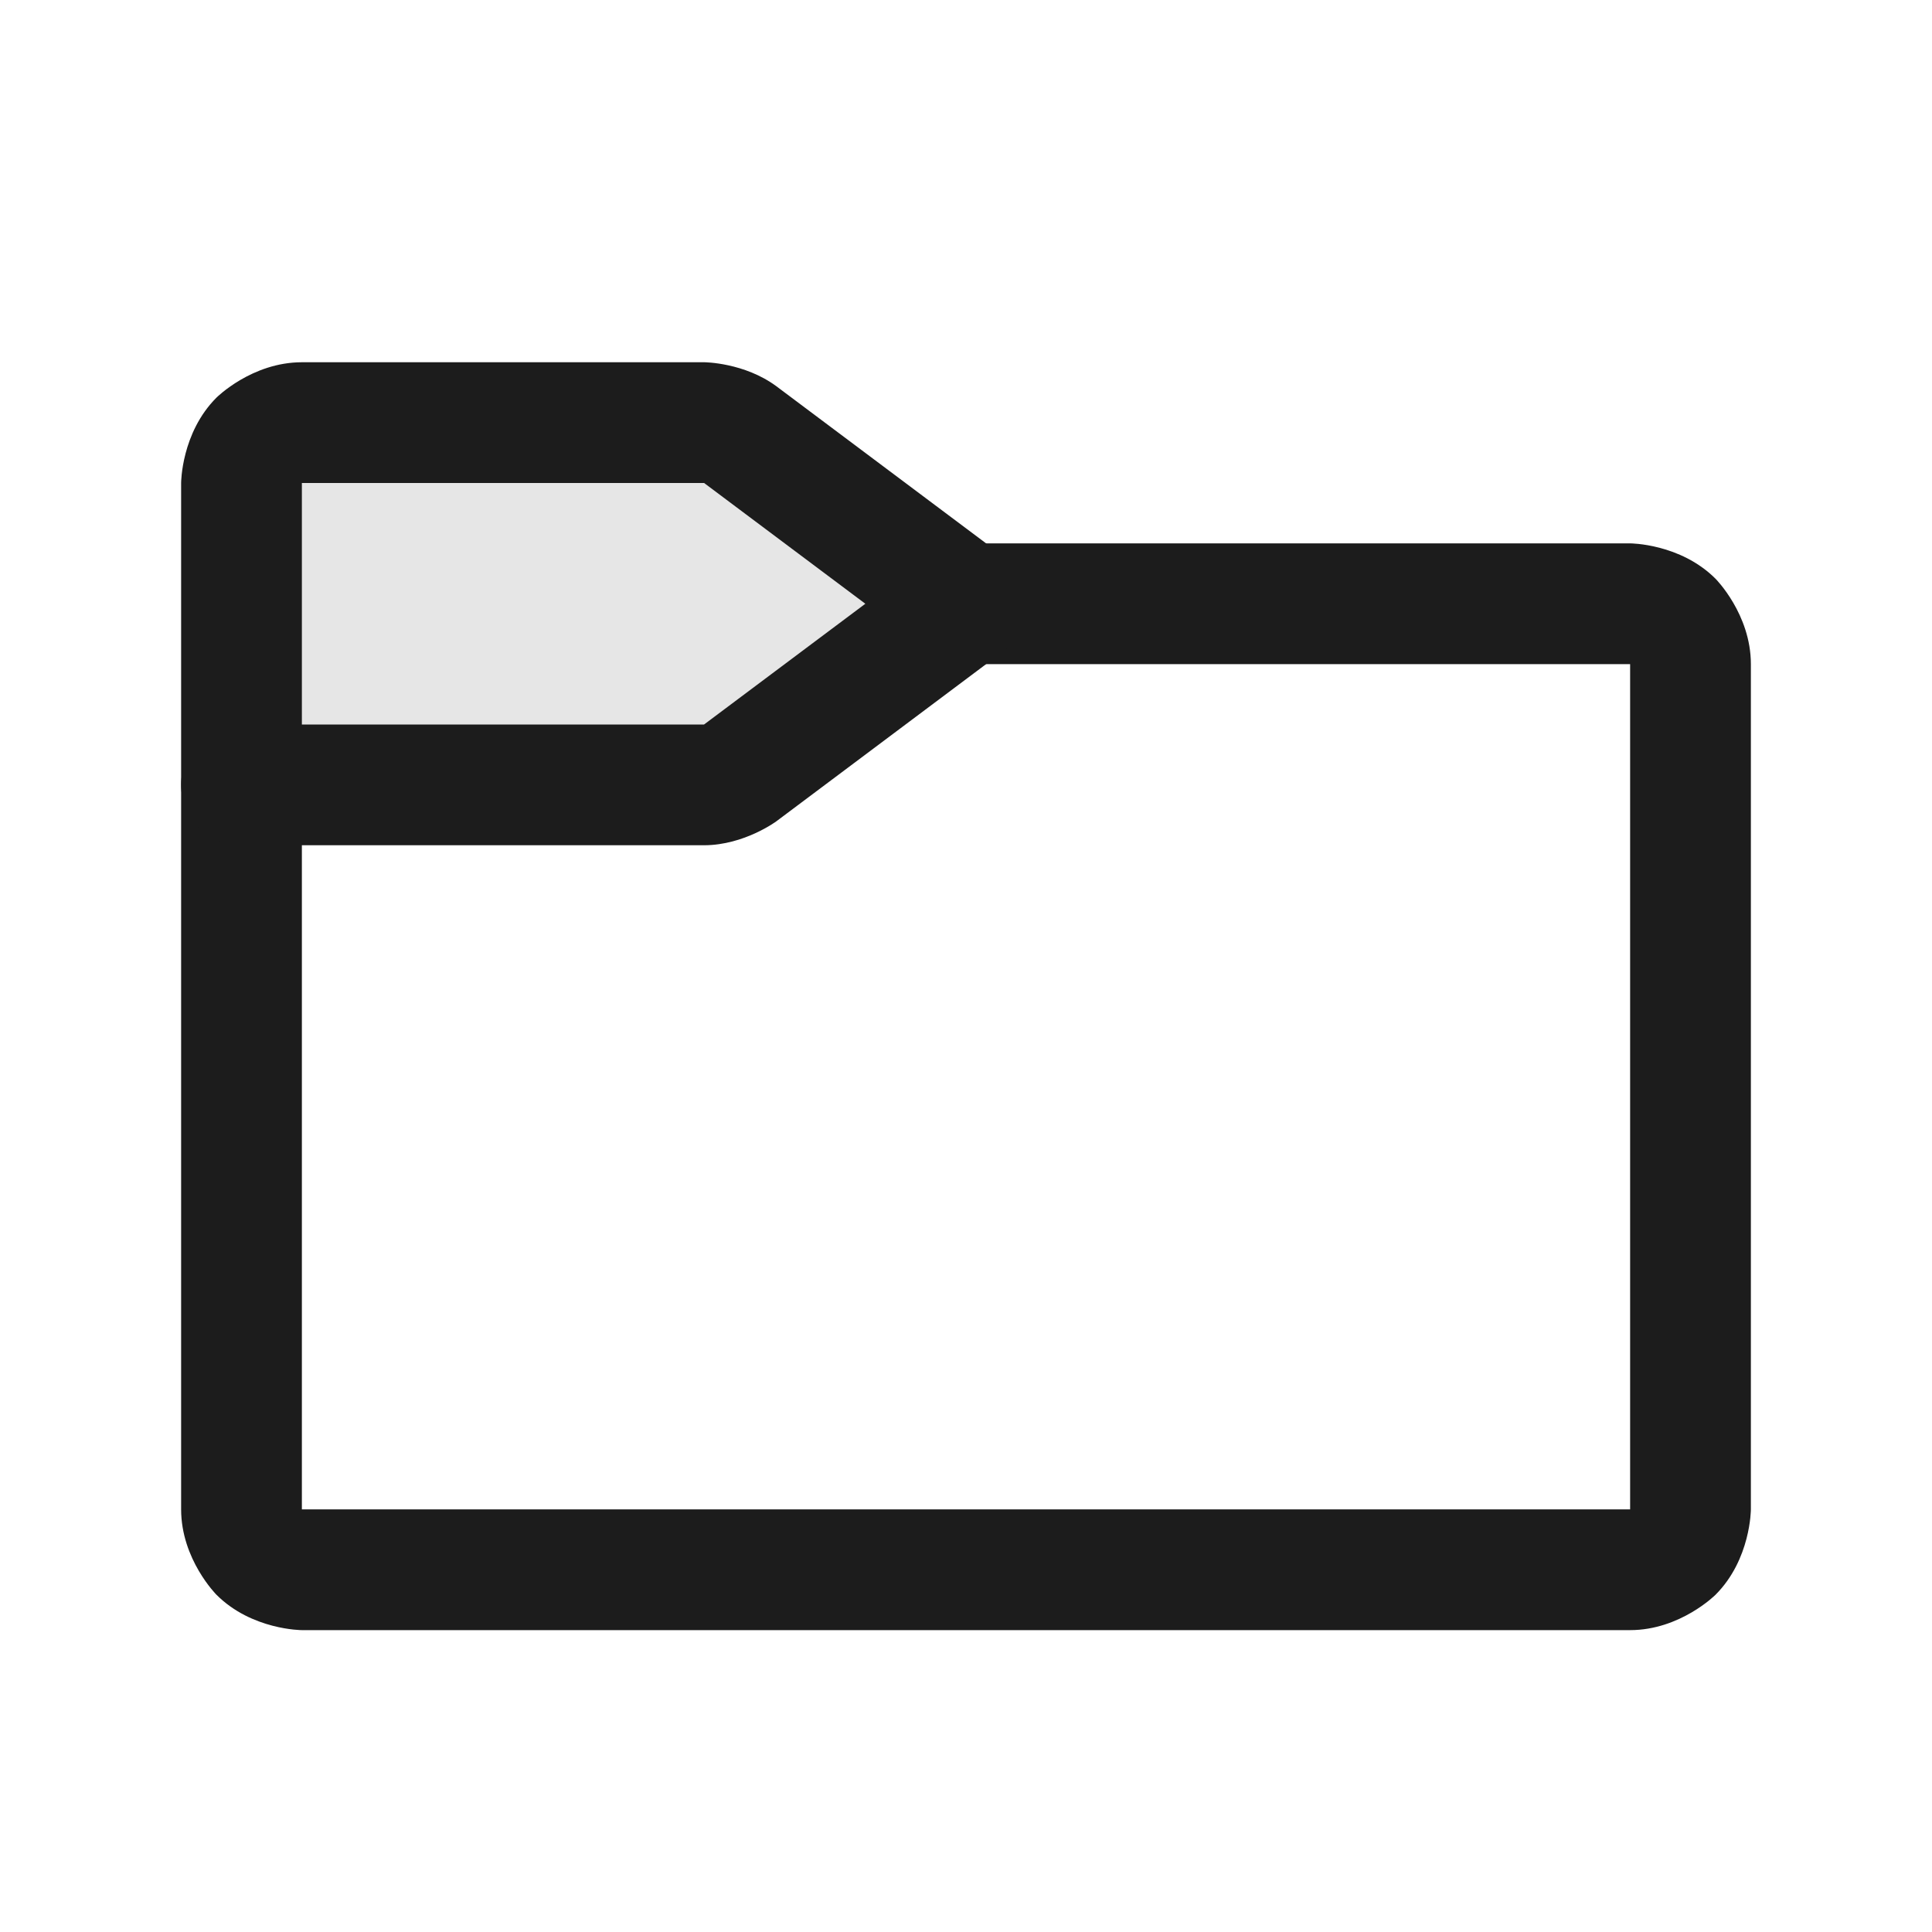
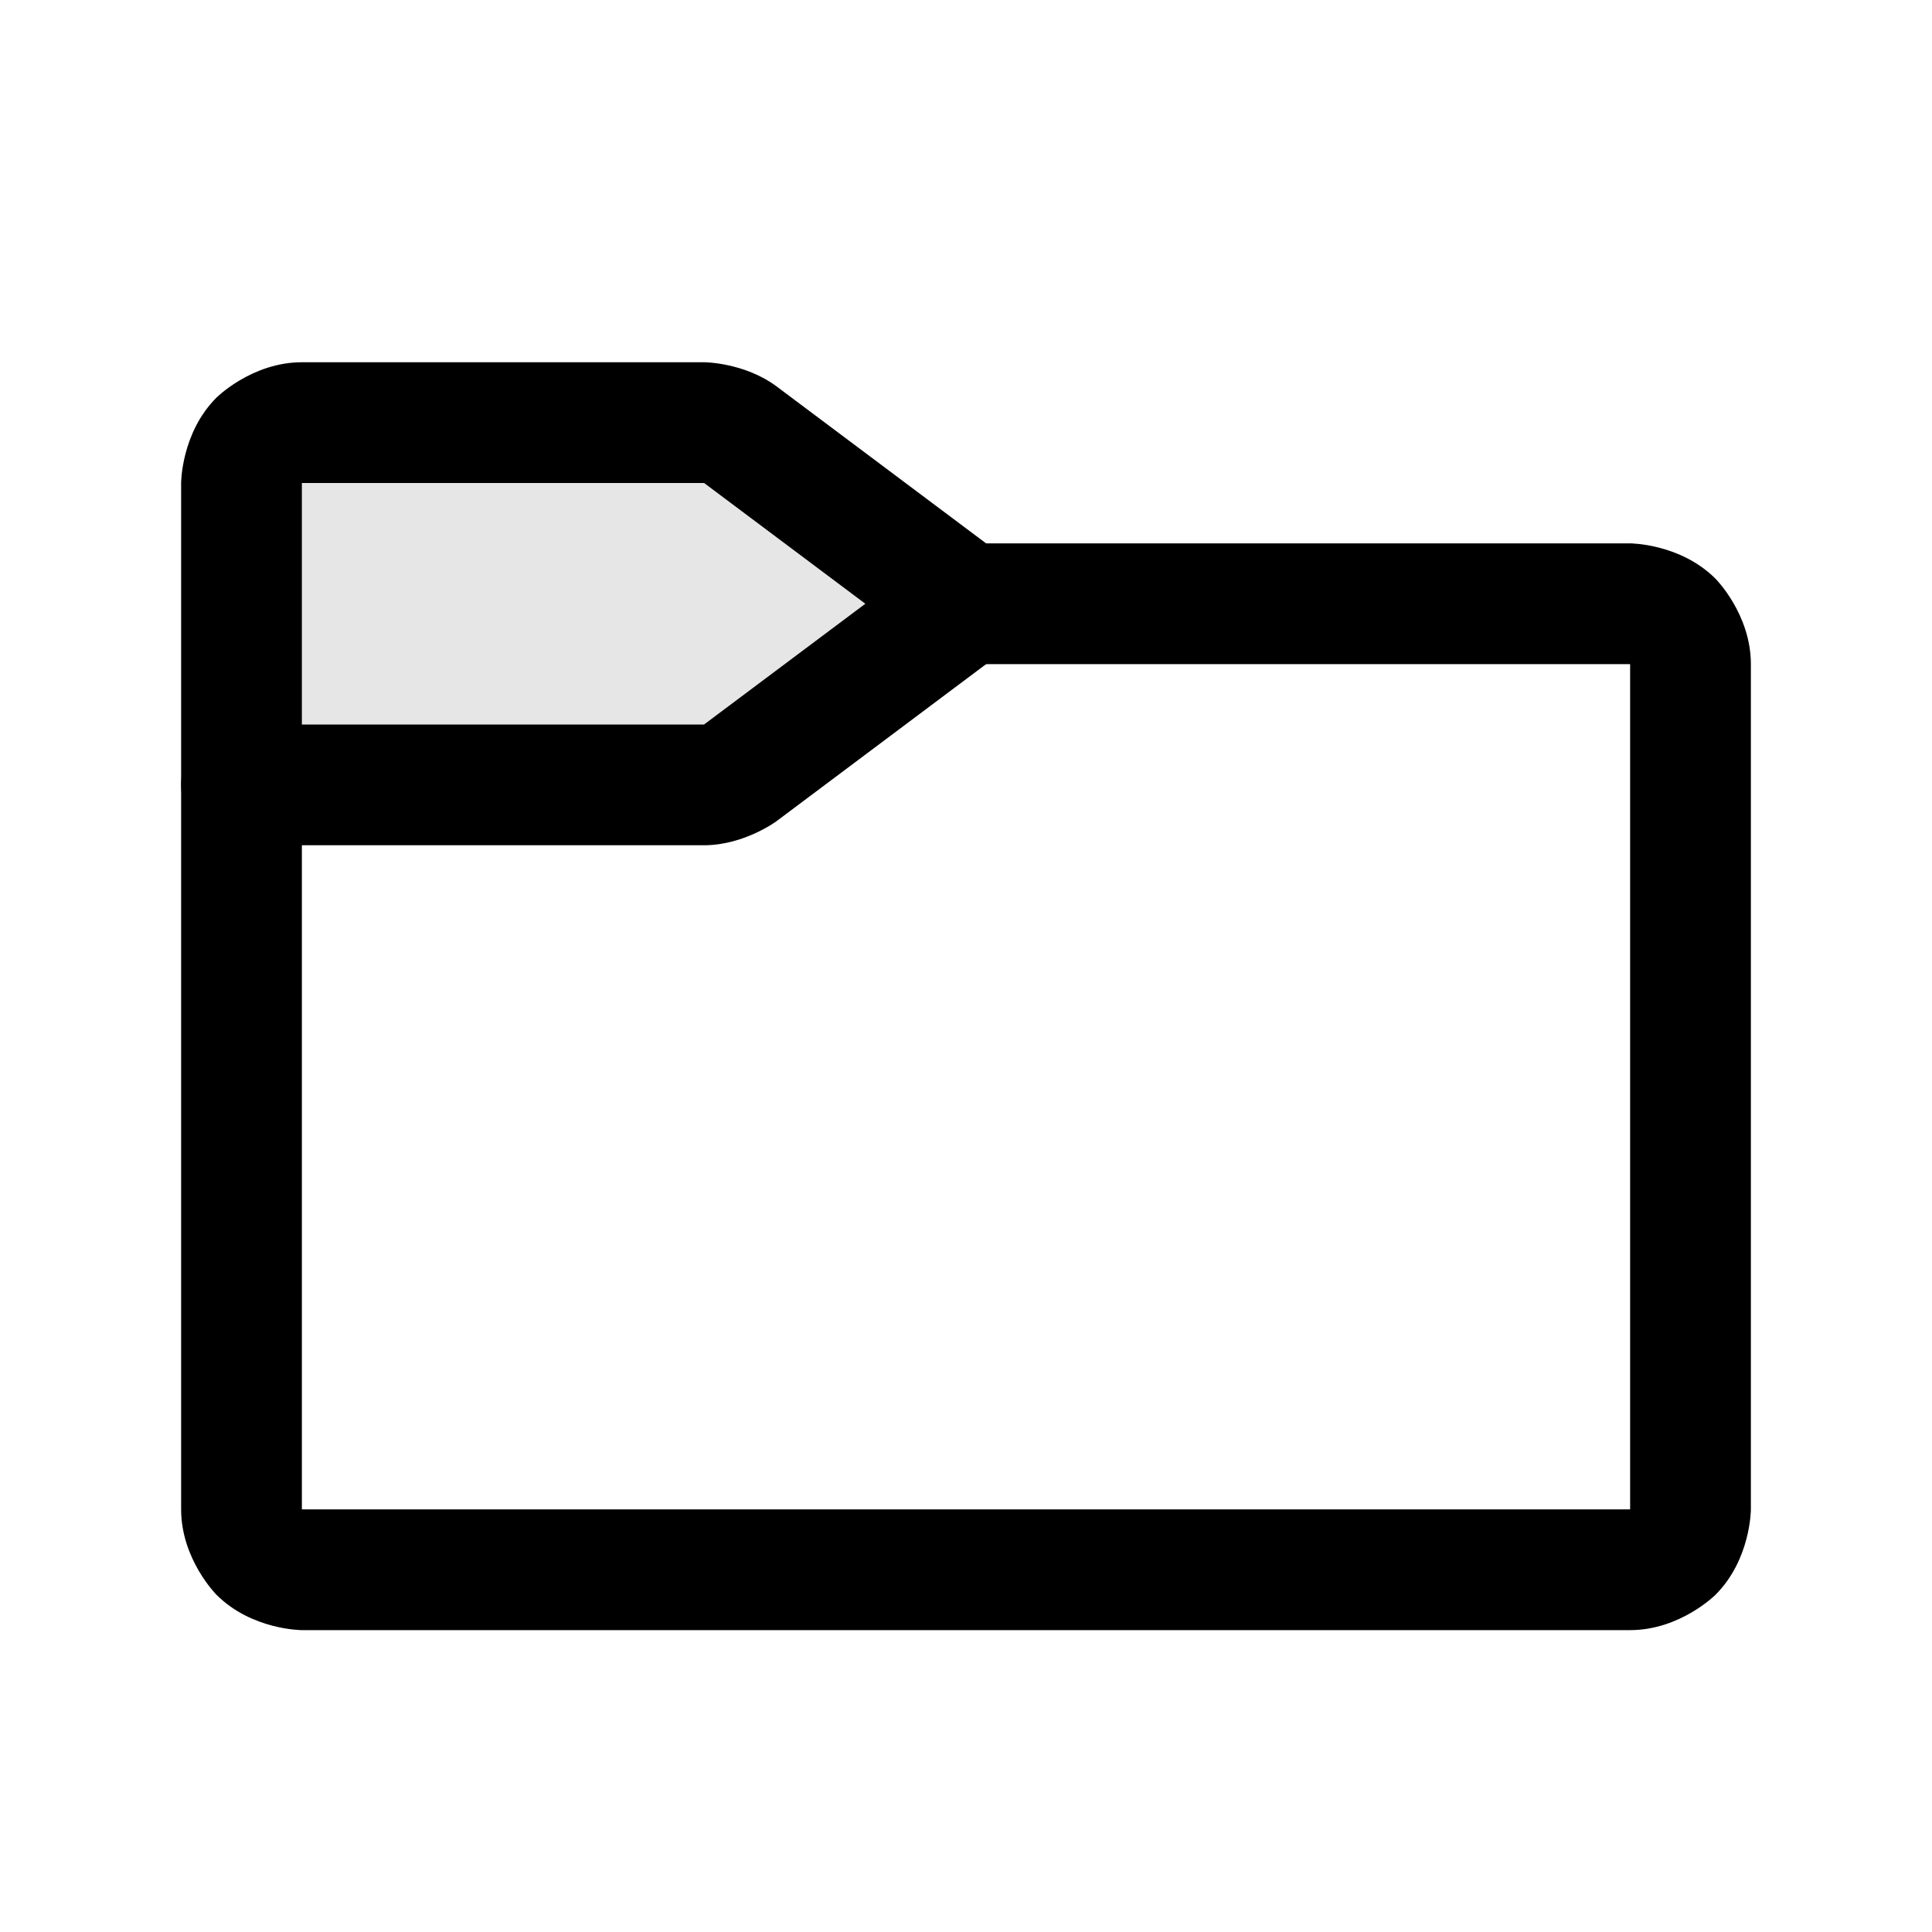
<svg xmlns="http://www.w3.org/2000/svg" width="20" height="20" viewBox="0 0 20 20" fill="none">
-   <path d="M7.289 8.125H2.5V5C2.5 4.834 2.566 4.675 2.683 4.558C2.8 4.441 2.959 4.375 3.125 4.375H7.289C7.424 4.376 7.556 4.419 7.664 4.5L10 6.25L7.664 8C7.556 8.081 7.424 8.124 7.289 8.125Z" fill="black" fill-opacity="0.1" />
-   <path d="M3.125 15.625V8.125C3.125 7.78 2.845 7.5 2.5 7.5C2.155 7.5 1.875 7.78 1.875 8.125V15.625C1.875 16.143 2.241 16.509 2.241 16.509C2.607 16.875 3.125 16.875 3.125 16.875H16.875C17.393 16.875 17.759 16.509 17.759 16.509C18.125 16.143 18.125 15.625 18.125 15.625V6.875C18.125 6.357 17.759 5.991 17.759 5.991C17.393 5.625 16.875 5.625 16.875 5.625H10C9.655 5.625 9.375 5.905 9.375 6.25C9.375 6.595 9.655 6.875 10 6.875H16.875V15.625H3.125Z" fill="#1C1C1C" />
-   <path fill-rule="evenodd" clip-rule="evenodd" d="M8.037 8.502C8.037 8.502 7.705 8.748 7.292 8.75L7.292 8.75L7.289 8.75H2.5C2.155 8.75 1.875 8.47 1.875 8.125V5C1.875 5 1.875 4.482 2.241 4.116C2.241 4.116 2.607 3.75 3.125 3.75L7.292 3.75C7.292 3.75 7.705 3.752 8.039 4L10.375 5.75C10.422 5.785 10.465 5.828 10.5 5.875C10.6 6.008 10.642 6.175 10.619 6.339C10.595 6.503 10.507 6.651 10.375 6.75L8.037 8.502ZM7.287 7.5C7.287 7.5 7.289 7.5 7.291 7.498L8.958 6.25L7.289 5C7.289 5 7.289 5 7.286 5L3.125 5V7.5H7.287Z" fill="#1C1C1C" />
+   <path d="M7.289 8.125H2.5V5C2.5 4.834 2.566 4.675 2.683 4.558C2.8 4.441 2.959 4.375 3.125 4.375H7.289C7.424 4.376 7.556 4.419 7.664 4.5L10 6.25L7.664 8C7.556 8.081 7.424 8.124 7.289 8.125Z" fill="currentColor" fill-opacity="0.1" />
+   <path d="M3.125 15.625V8.125C3.125 7.78 2.845 7.5 2.5 7.5C2.155 7.5 1.875 7.78 1.875 8.125V15.625C1.875 16.143 2.241 16.509 2.241 16.509C2.607 16.875 3.125 16.875 3.125 16.875H16.875C17.393 16.875 17.759 16.509 17.759 16.509C18.125 16.143 18.125 15.625 18.125 15.625V6.875C18.125 6.357 17.759 5.991 17.759 5.991C17.393 5.625 16.875 5.625 16.875 5.625H10C9.655 5.625 9.375 5.905 9.375 6.25C9.375 6.595 9.655 6.875 10 6.875H16.875V15.625H3.125Z" fill="currentColor" />
+   <path fill-rule="evenodd" clip-rule="evenodd" d="M8.037 8.502C8.037 8.502 7.705 8.748 7.292 8.75L7.292 8.75L7.289 8.75H2.5C2.155 8.75 1.875 8.47 1.875 8.125V5C1.875 5 1.875 4.482 2.241 4.116C2.241 4.116 2.607 3.75 3.125 3.75L7.292 3.75C7.292 3.75 7.705 3.752 8.039 4L10.375 5.75C10.422 5.785 10.465 5.828 10.5 5.875C10.6 6.008 10.642 6.175 10.619 6.339C10.595 6.503 10.507 6.651 10.375 6.75L8.037 8.502ZM7.287 7.5C7.287 7.5 7.289 7.5 7.291 7.498L8.958 6.25L7.289 5C7.289 5 7.289 5 7.286 5L3.125 5V7.5H7.287Z" fill="currentColor" />
</svg>
